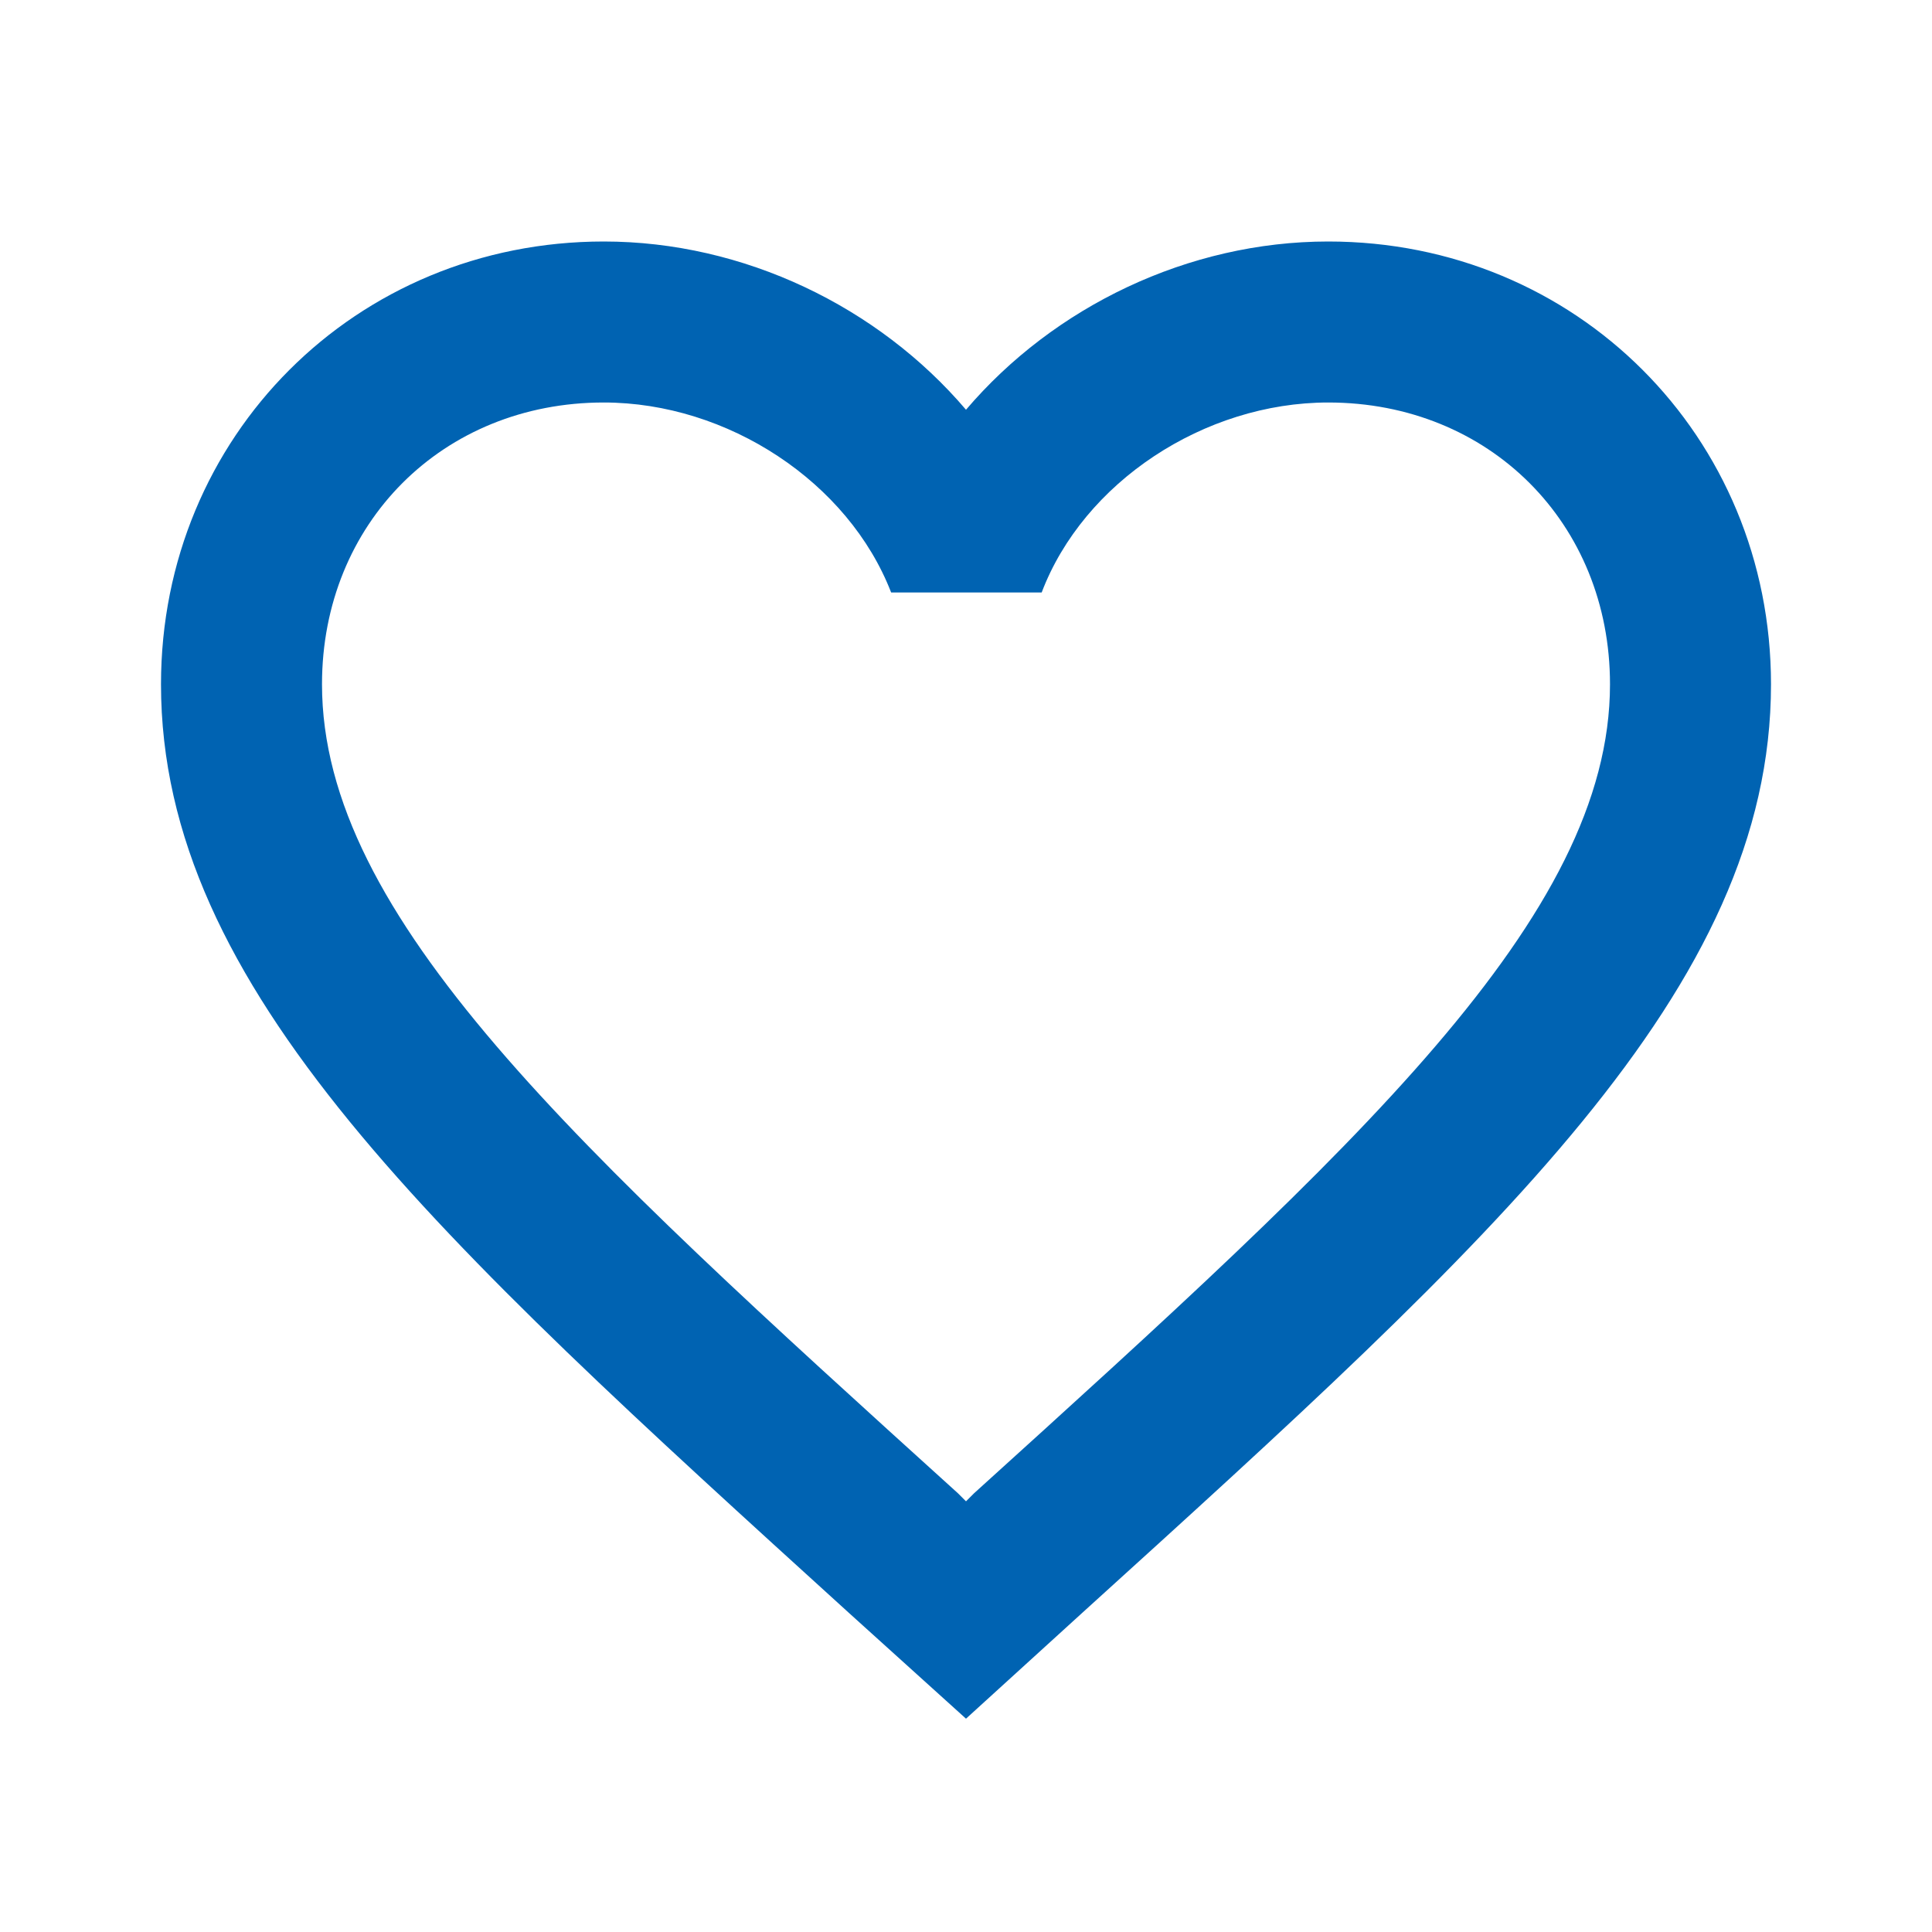
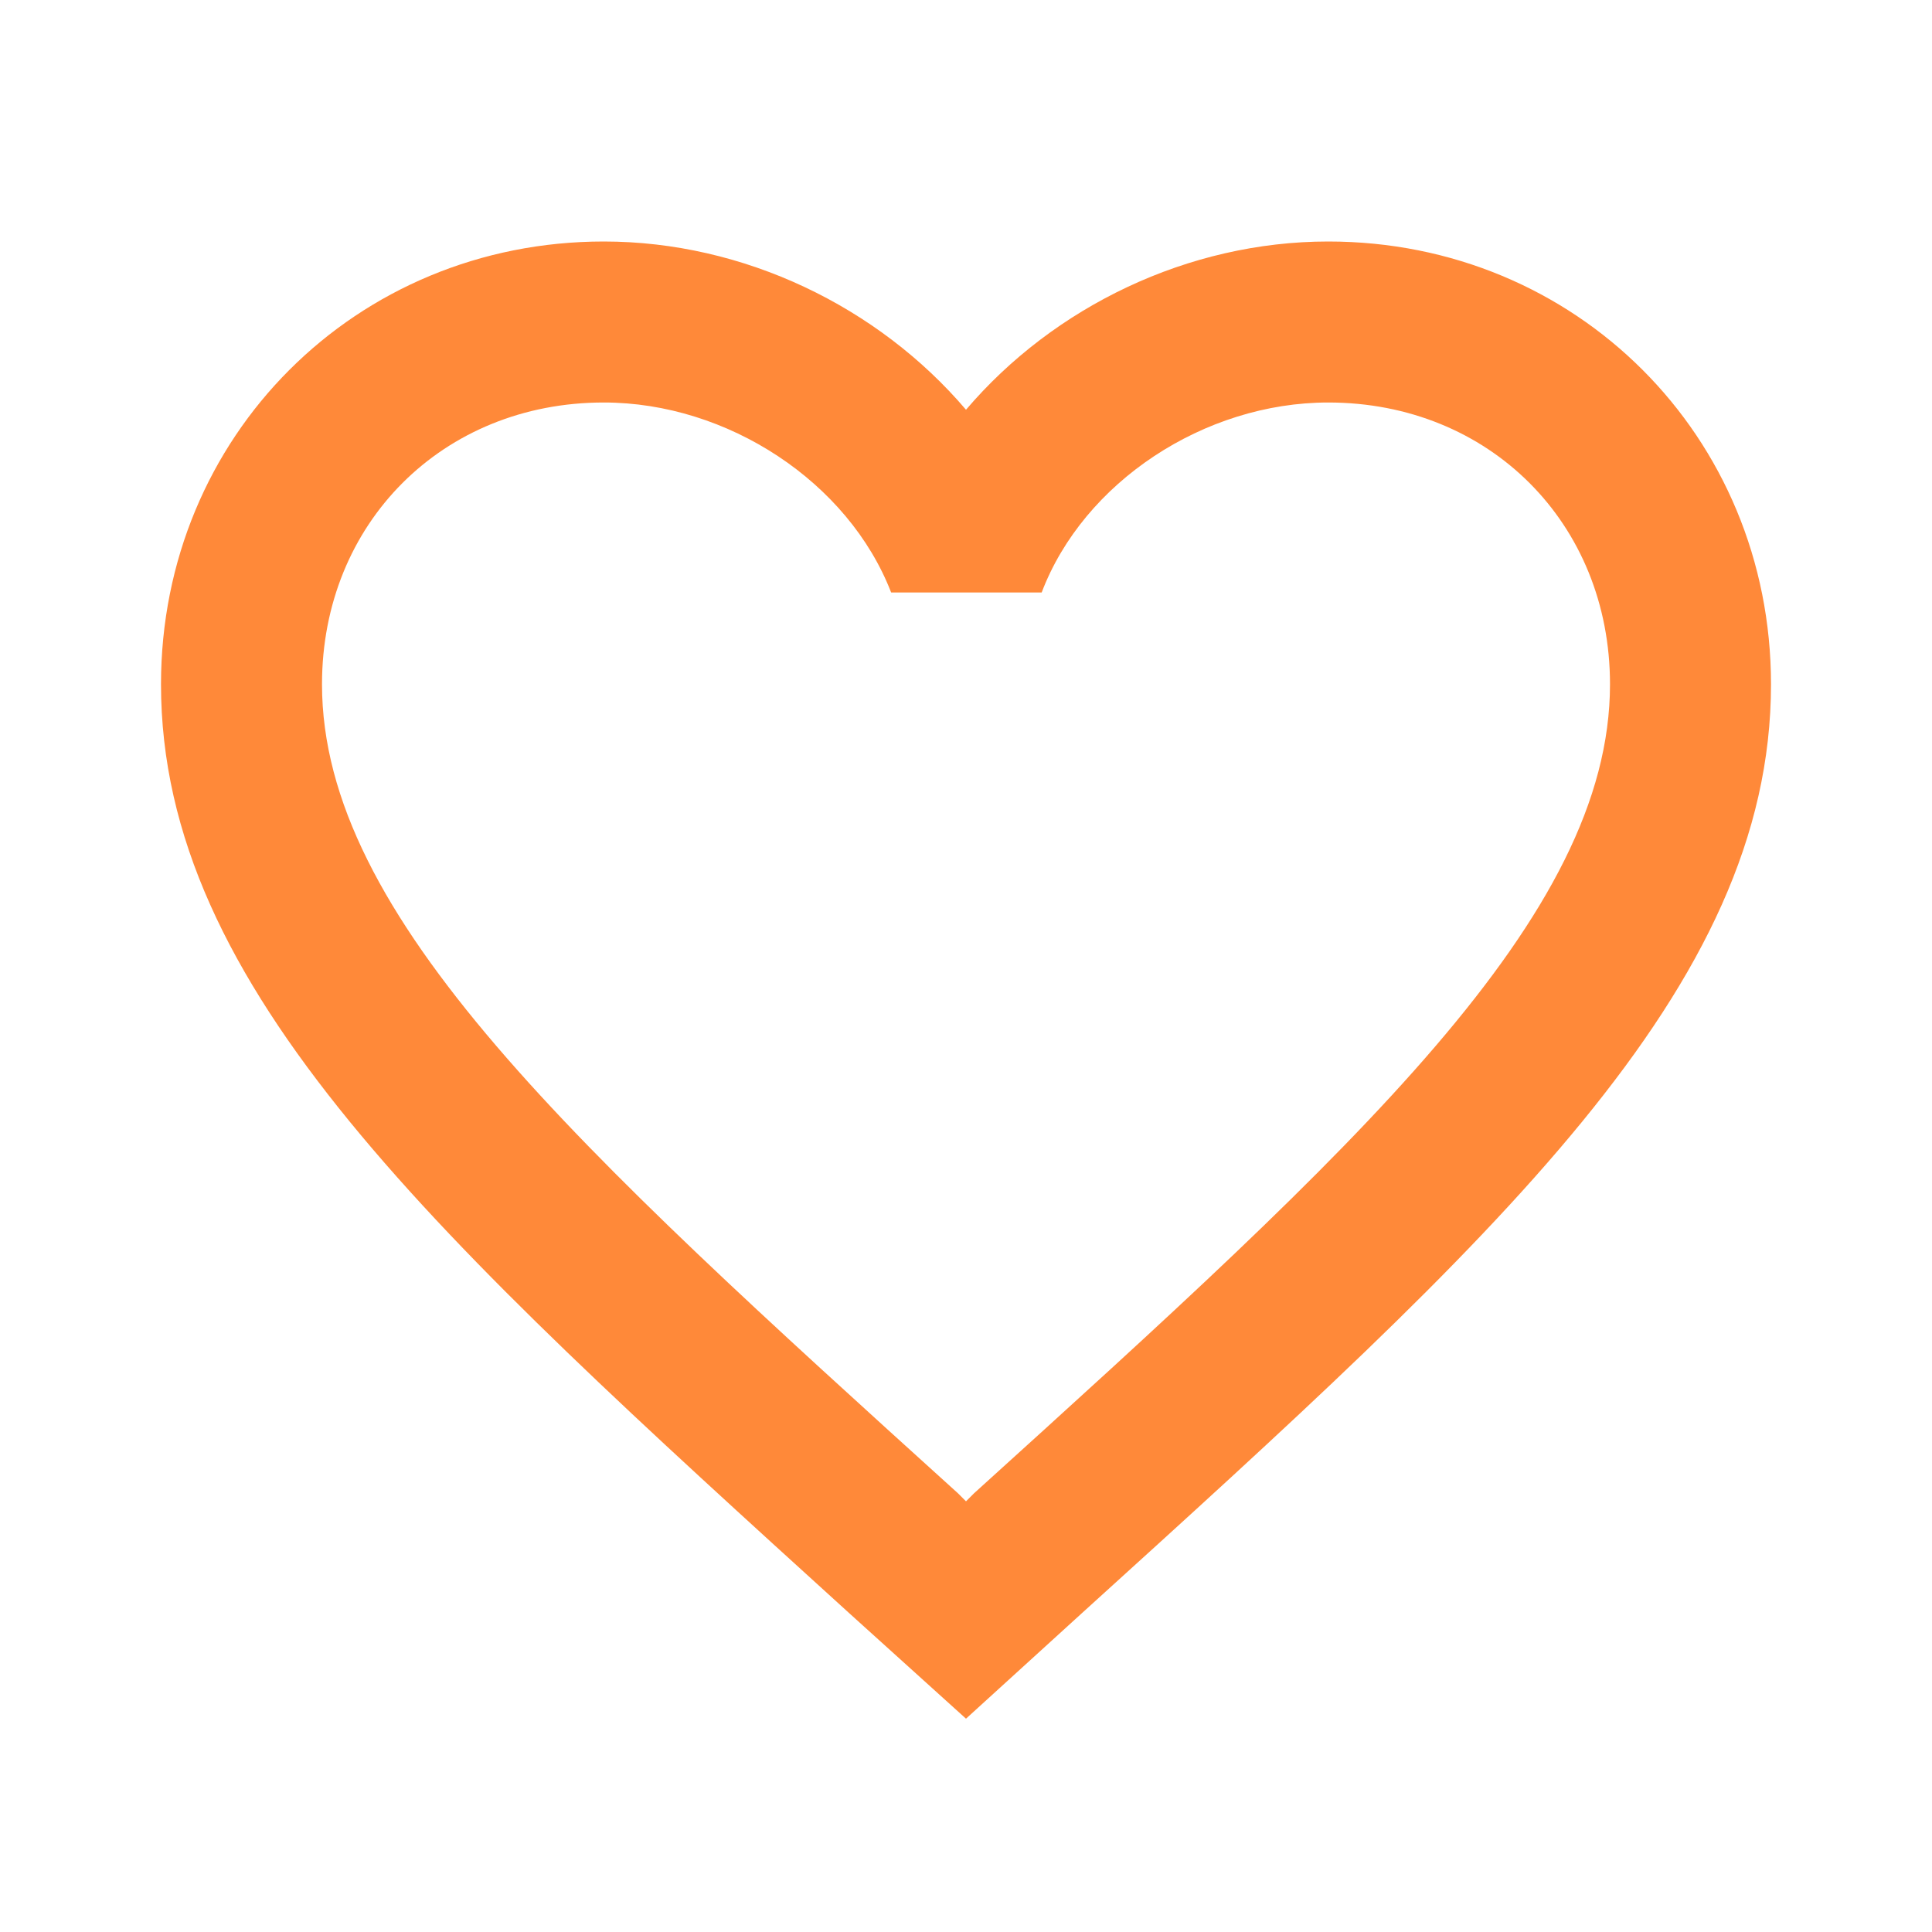
<svg xmlns="http://www.w3.org/2000/svg" height="24" viewBox="0 0 24 24" width="24">
  <path d="M0 0h24v24H0z" fill="none" />
-   <path style="fill:#0063b2" d="M16.5 3c-1.74 0-3.41.81-4.5 2.09C10.91 3.81 9.24 3 7.5 3 4.42 3 2 5.42 2 8.5c0 3.78 3.4 6.86 8.55 11.54L12 21.35l1.45-1.32C18.6 15.36 22 12.28 22 8.5 22 5.42 19.58 3 16.5 3zm-4.4 15.55l-.1.1-.1-.1C7.14 14.24 4 11.39 4 8.5 4 6.5 5.5 5 7.5 5c1.54 0 3.04.99 3.57 2.36h1.87C13.46 5.99 14.96 5 16.5 5c2 0 3.5 1.5 3.5 3.5 0 2.89-3.14 5.74-7.9 10.05z" />
+   <path style="fill:#ff8939" d="M16.5 3c-1.74 0-3.41.81-4.5 2.09C10.91 3.81 9.24 3 7.5 3 4.42 3 2 5.42 2 8.5c0 3.78 3.4 6.86 8.55 11.54L12 21.35l1.45-1.32C18.6 15.36 22 12.28 22 8.5 22 5.42 19.58 3 16.5 3zm-4.4 15.55l-.1.1-.1-.1C7.14 14.24 4 11.39 4 8.5 4 6.5 5.5 5 7.5 5c1.54 0 3.04.99 3.57 2.36h1.87C13.46 5.99 14.96 5 16.5 5c2 0 3.5 1.5 3.5 3.5 0 2.89-3.14 5.74-7.9 10.05z" />
</svg>
